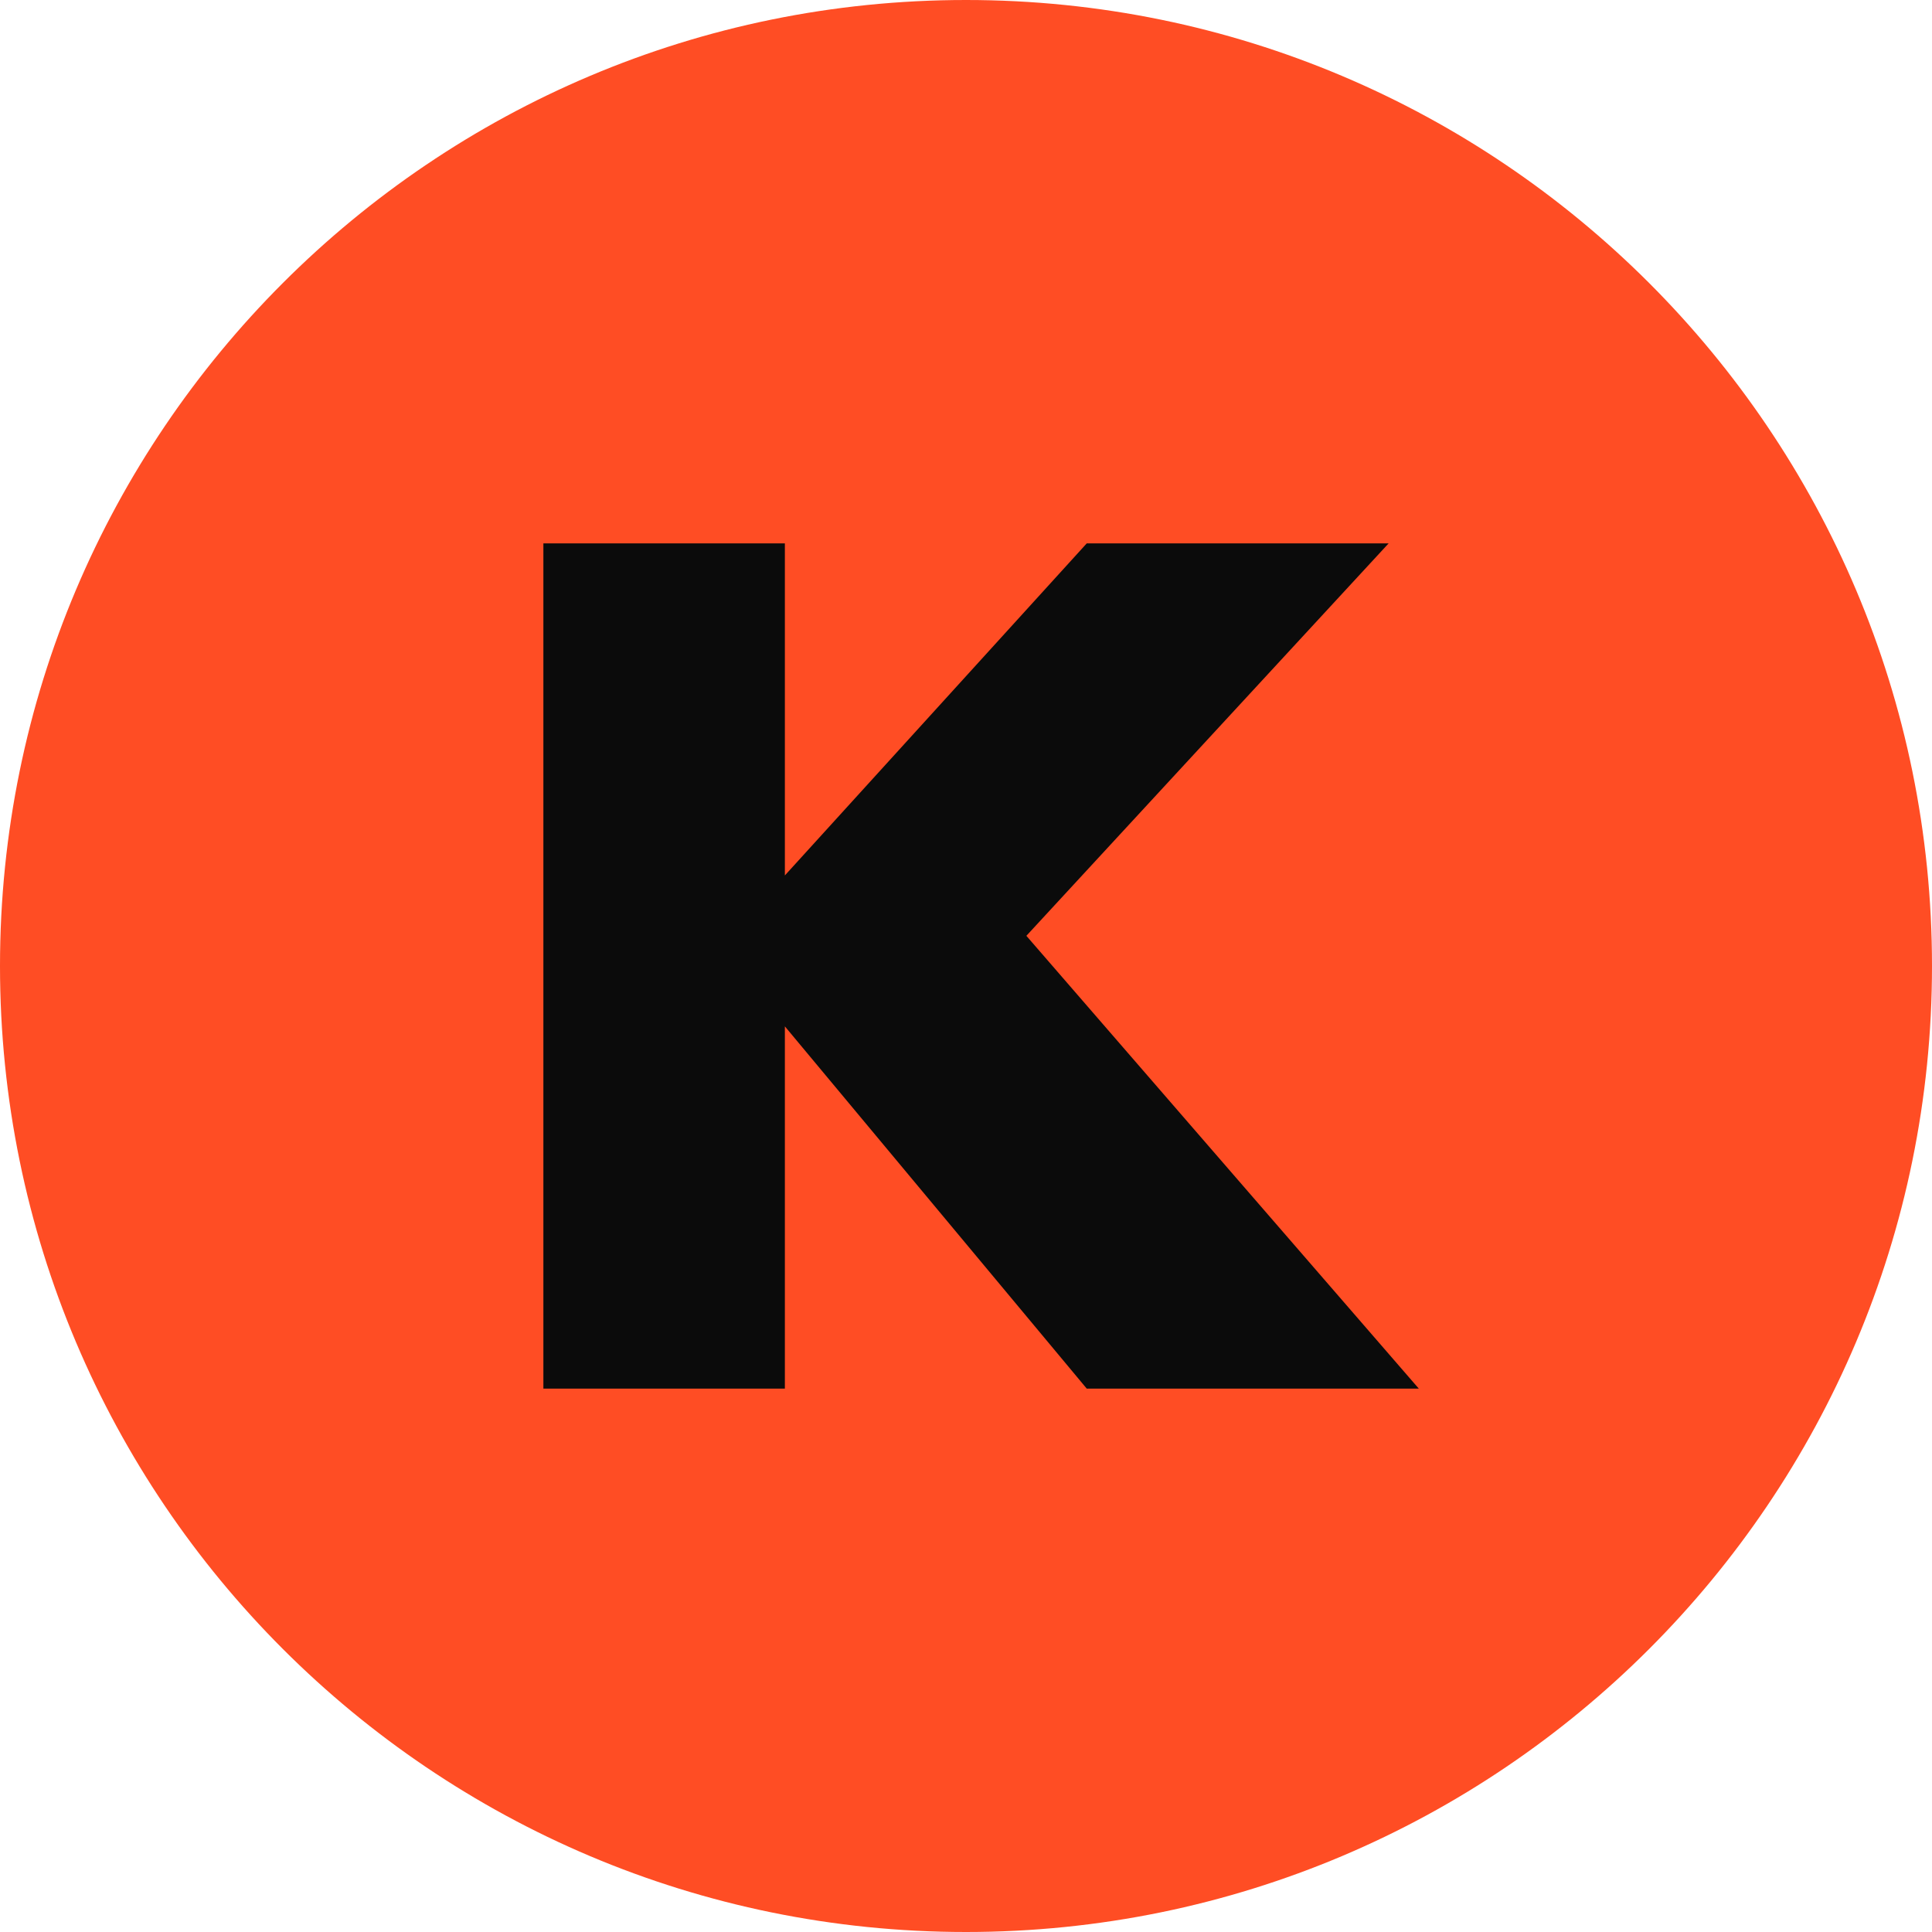
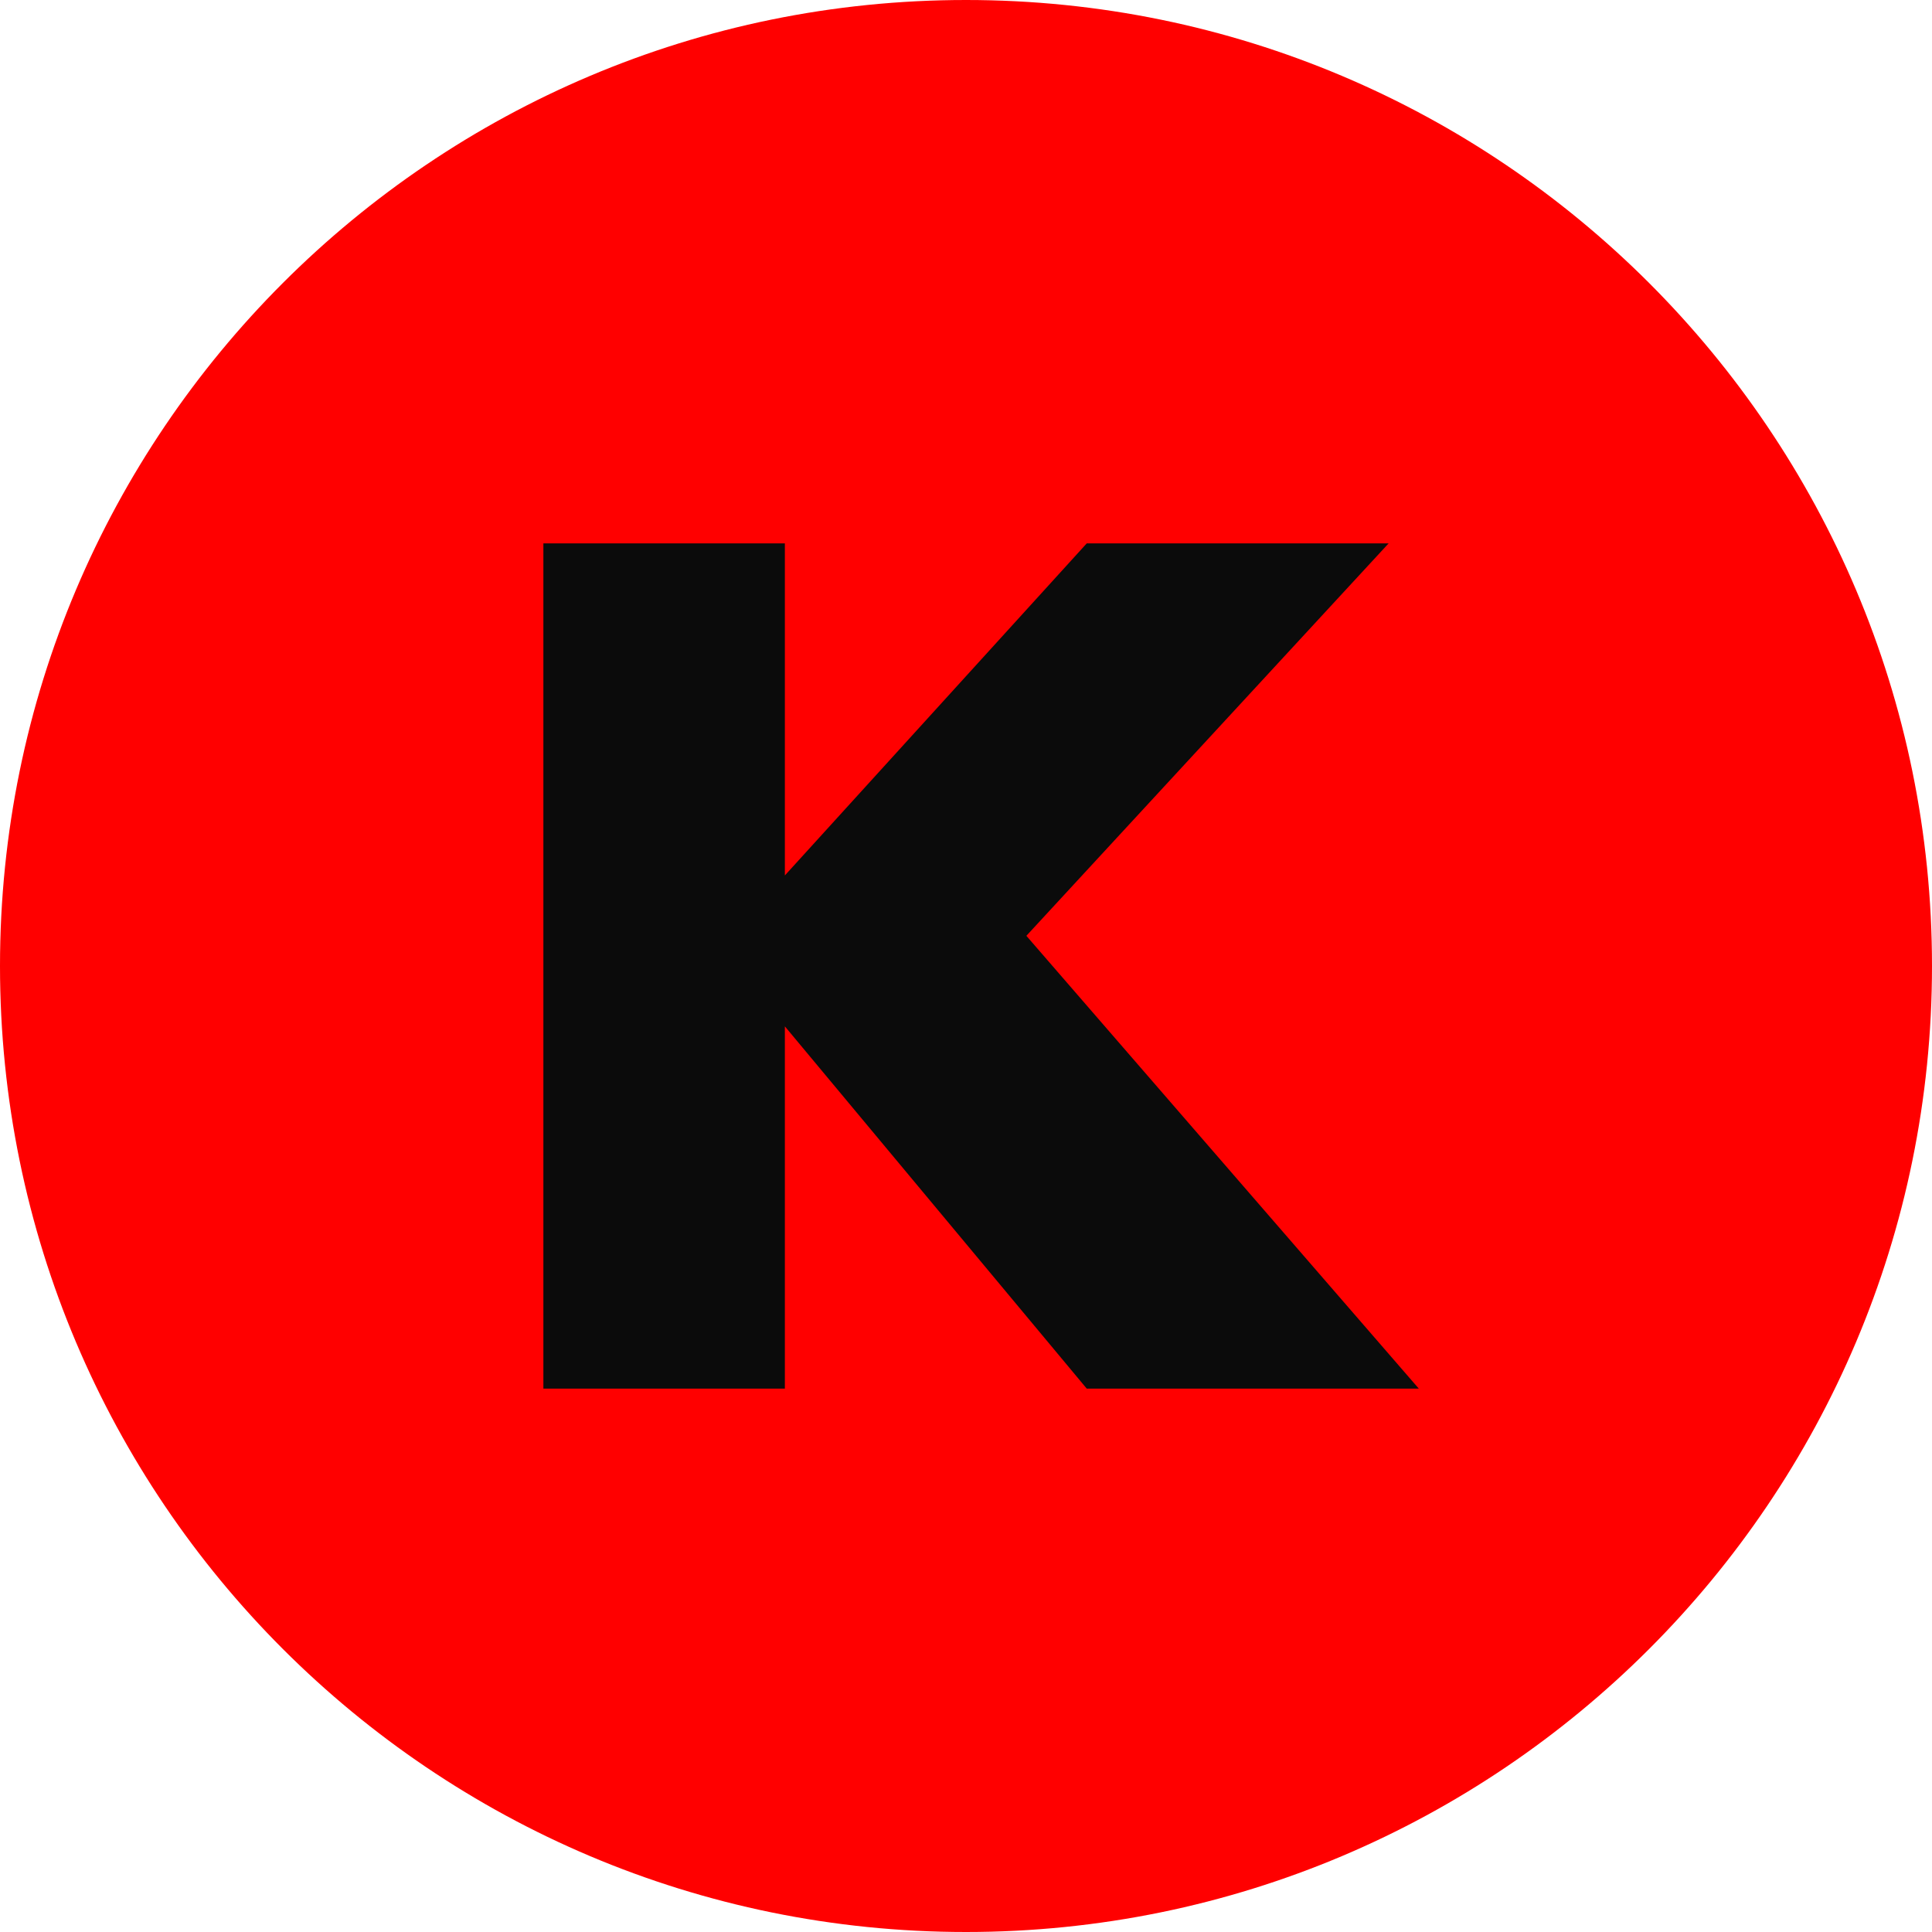
<svg xmlns="http://www.w3.org/2000/svg" viewBox="0 0 64 64">
-   <rect width="64" height="64" rx="32" fill="#ff4d24" />
+   <rect width="64" height="64" rx="32" fill="#ff0000" />
  <path d="M18 18h8v11l10-11h10L34 31l13 15H36L26 34v12h-8V18Z" fill="#0b0b0b" />
</svg>
